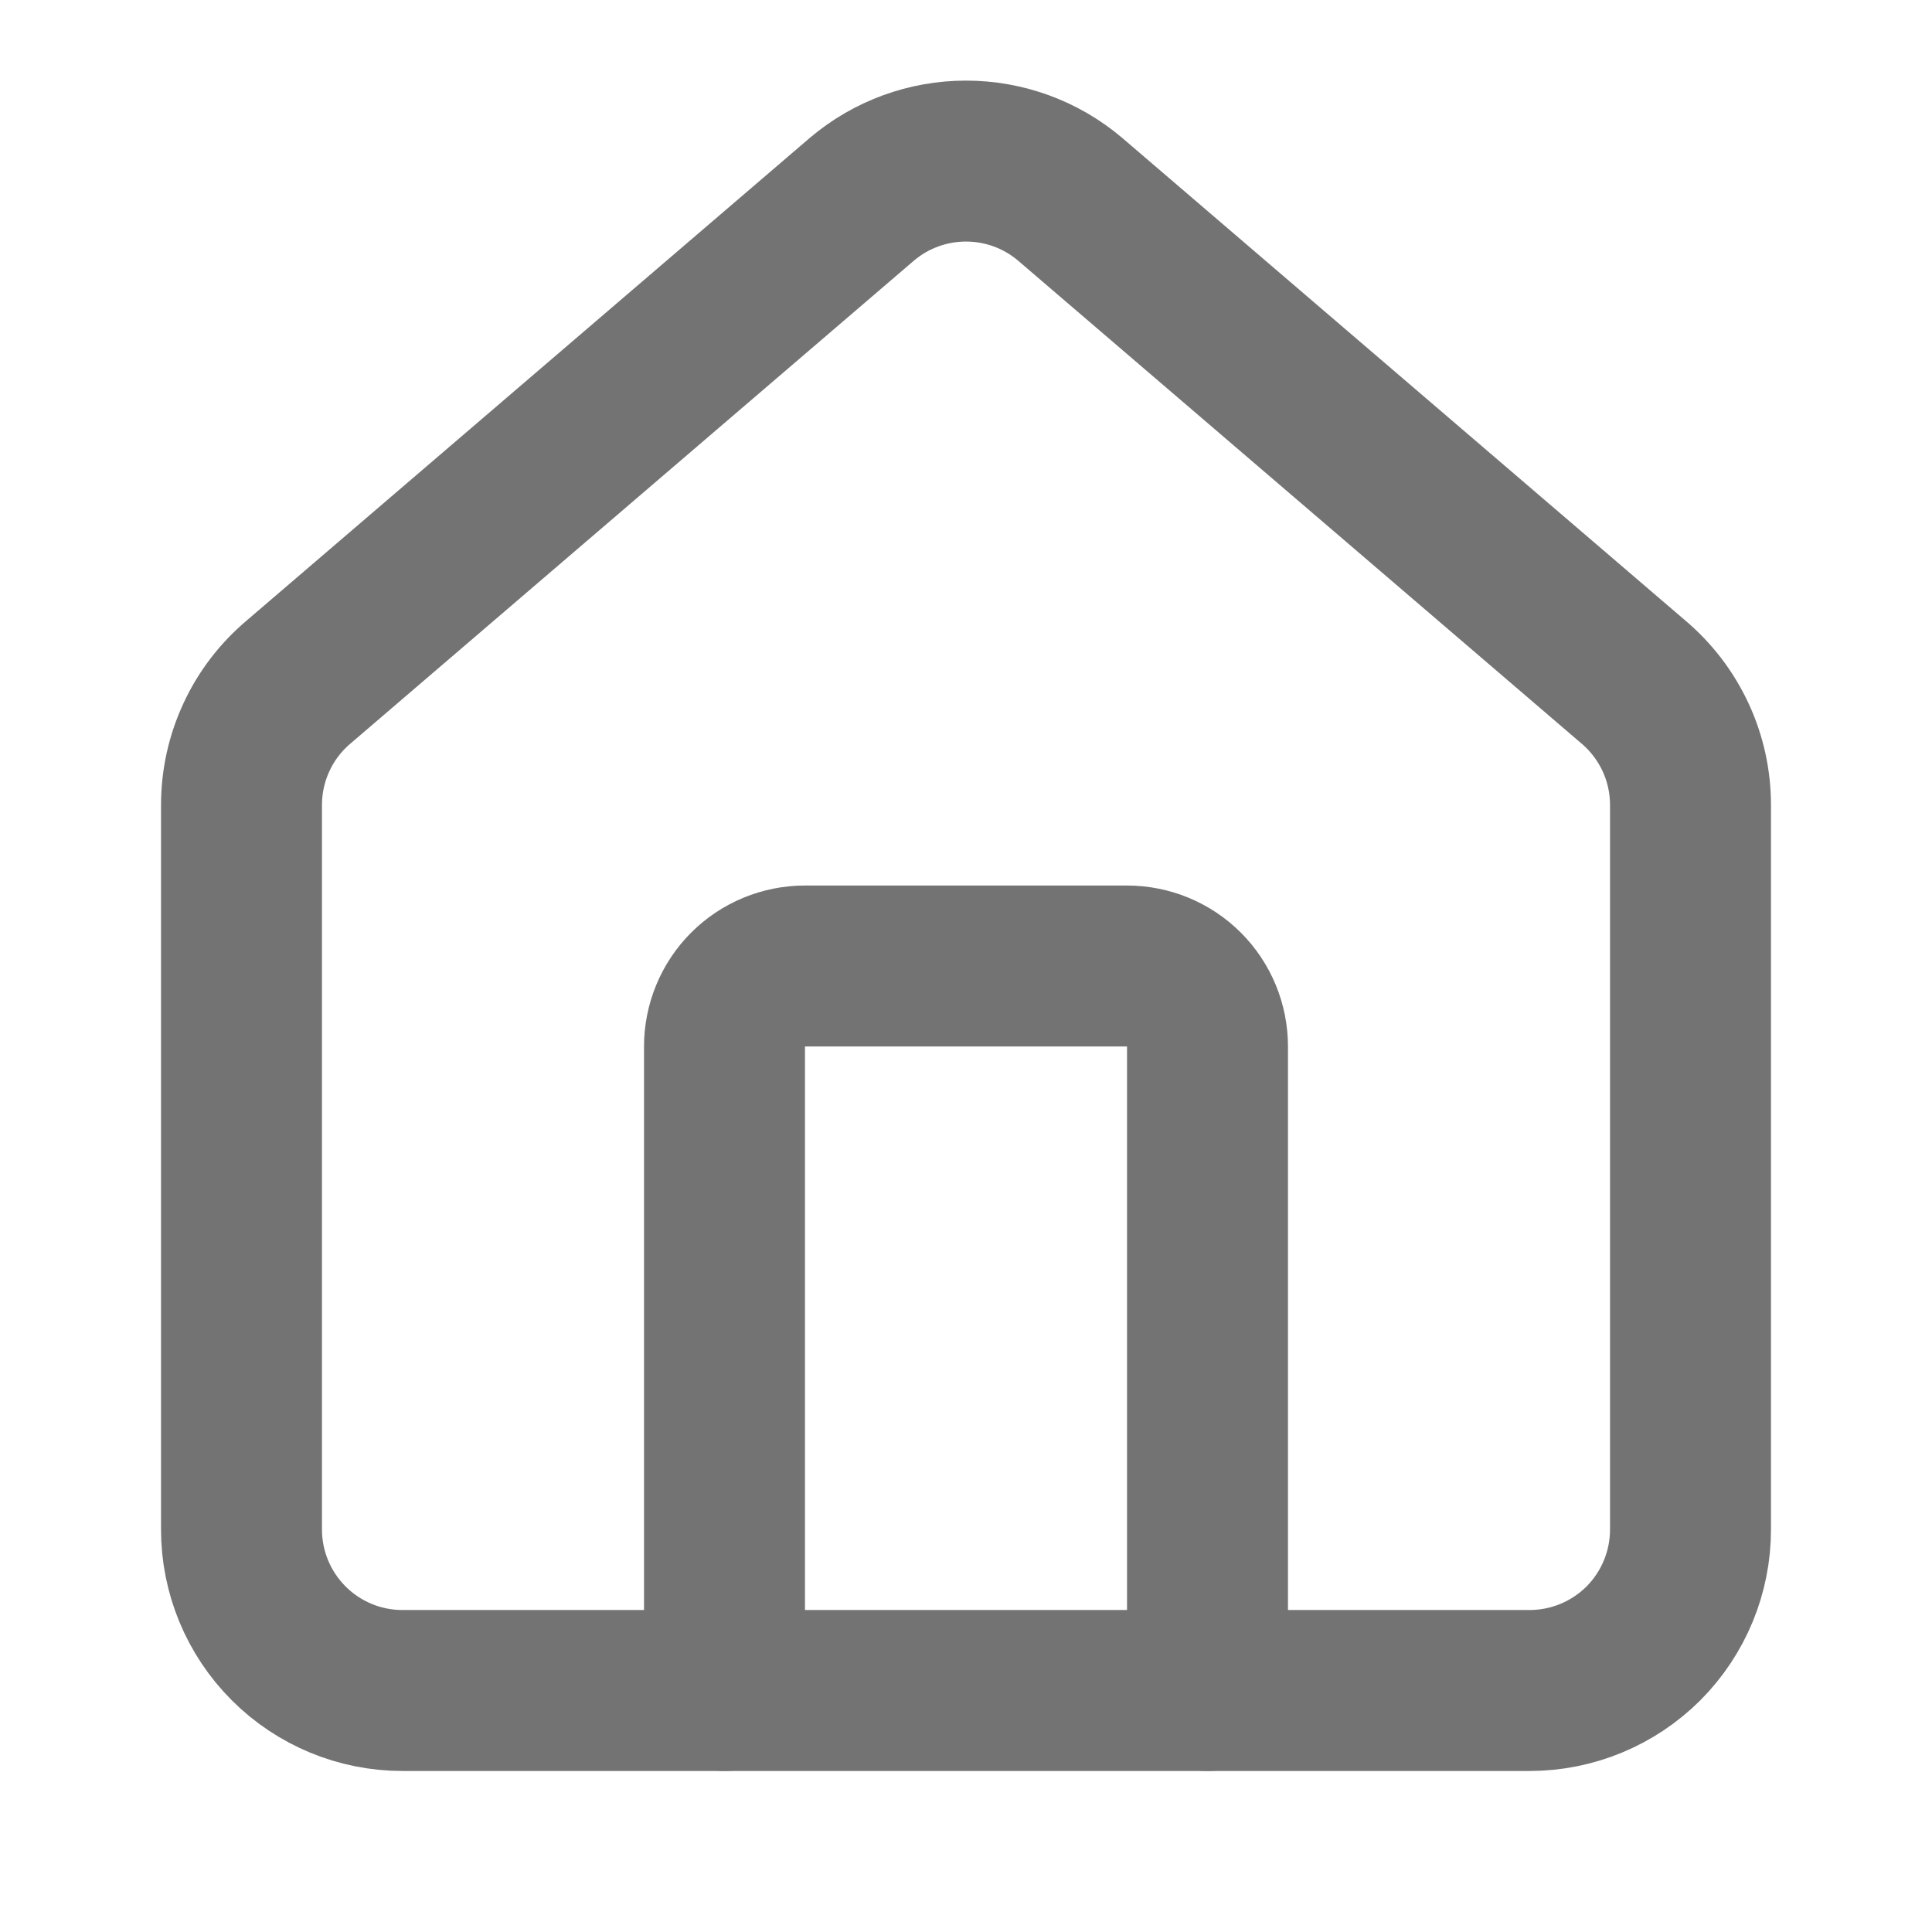
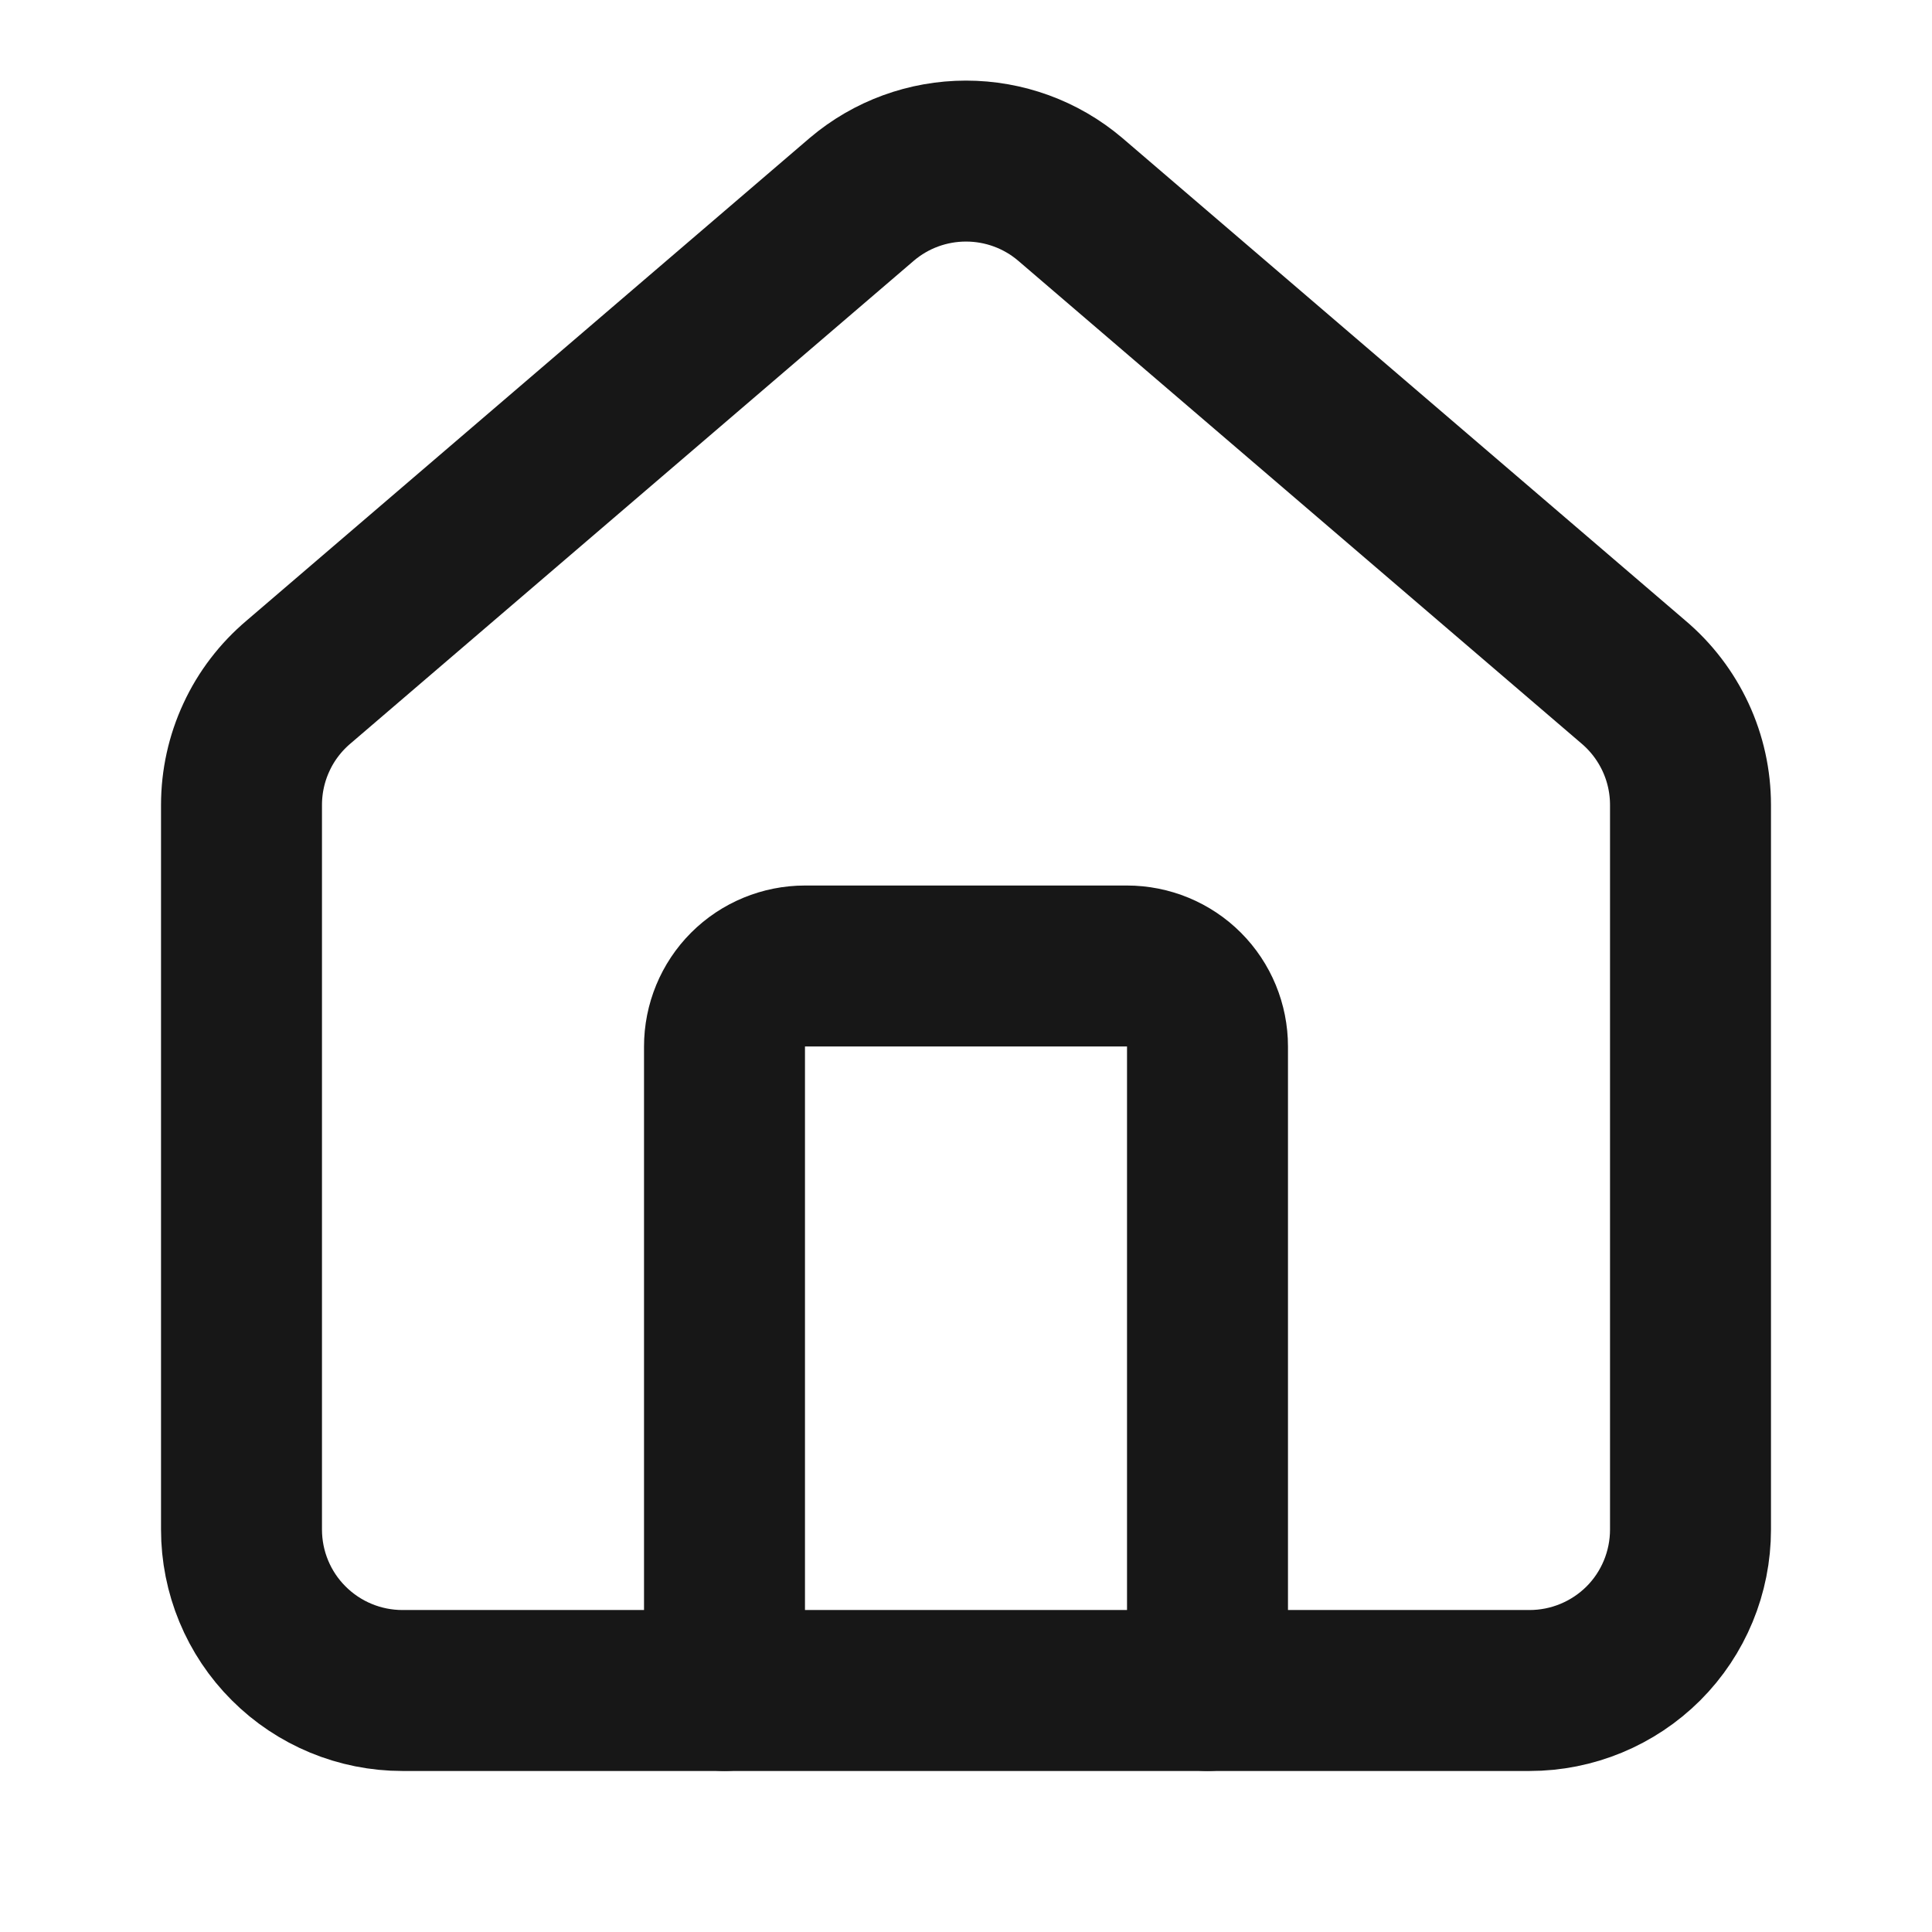
<svg xmlns="http://www.w3.org/2000/svg" width="16" height="16" viewBox="0 0 16 16" fill="none">
-   <path d="M10 14V8.667C10 8.49 9.93 8.32 9.805 8.195C9.68 8.07 9.51 8 9.333 8H6.667C6.49 8 6.32 8.07 6.195 8.195C6.07 8.32 6 8.49 6 8.667V14" stroke="#737373" stroke-width="1.333" stroke-linecap="round" stroke-linejoin="round" />
-   <path d="M2 6.667C2 6.473 2.042 6.281 2.124 6.105C2.205 5.929 2.325 5.773 2.473 5.648L7.139 1.649C7.38 1.445 7.685 1.334 8 1.334C8.315 1.334 8.62 1.445 8.861 1.649L13.527 5.648C13.675 5.773 13.794 5.929 13.876 6.105C13.958 6.281 14 6.473 14 6.667V12.667C14 13.02 13.86 13.359 13.61 13.61C13.359 13.86 13.02 14 12.667 14H3.333C2.98 14 2.641 13.86 2.391 13.61C2.14 13.359 2 13.02 2 12.667V6.667Z" stroke="#737373" stroke-width="1.333" stroke-linecap="round" stroke-linejoin="round" />
+   <path d="M10 14V8.667C10 8.49 9.93 8.32 9.805 8.195C9.68 8.07 9.51 8 9.333 8H6.667C6.49 8 6.32 8.07 6.195 8.195C6.07 8.32 6 8.49 6 8.667V14" stroke="#171717" stroke-width="1.333" stroke-linecap="round" stroke-linejoin="round" />
+   <path d="M2 6.667C2 6.473 2.042 6.281 2.124 6.105C2.205 5.929 2.325 5.773 2.473 5.648L7.139 1.649C7.38 1.445 7.685 1.334 8 1.334C8.315 1.334 8.62 1.445 8.861 1.649L13.527 5.648C13.675 5.773 13.794 5.929 13.876 6.105C13.958 6.281 14 6.473 14 6.667V12.667C14 13.02 13.86 13.36 13.61 13.61C13.359 13.86 13.02 14 12.667 14H3.333C2.98 14 2.641 13.86 2.391 13.61C2.14 13.36 2 13.02 2 12.667V6.667Z" stroke="#171717" stroke-width="1.333" stroke-linecap="round" stroke-linejoin="round" />
</svg>
